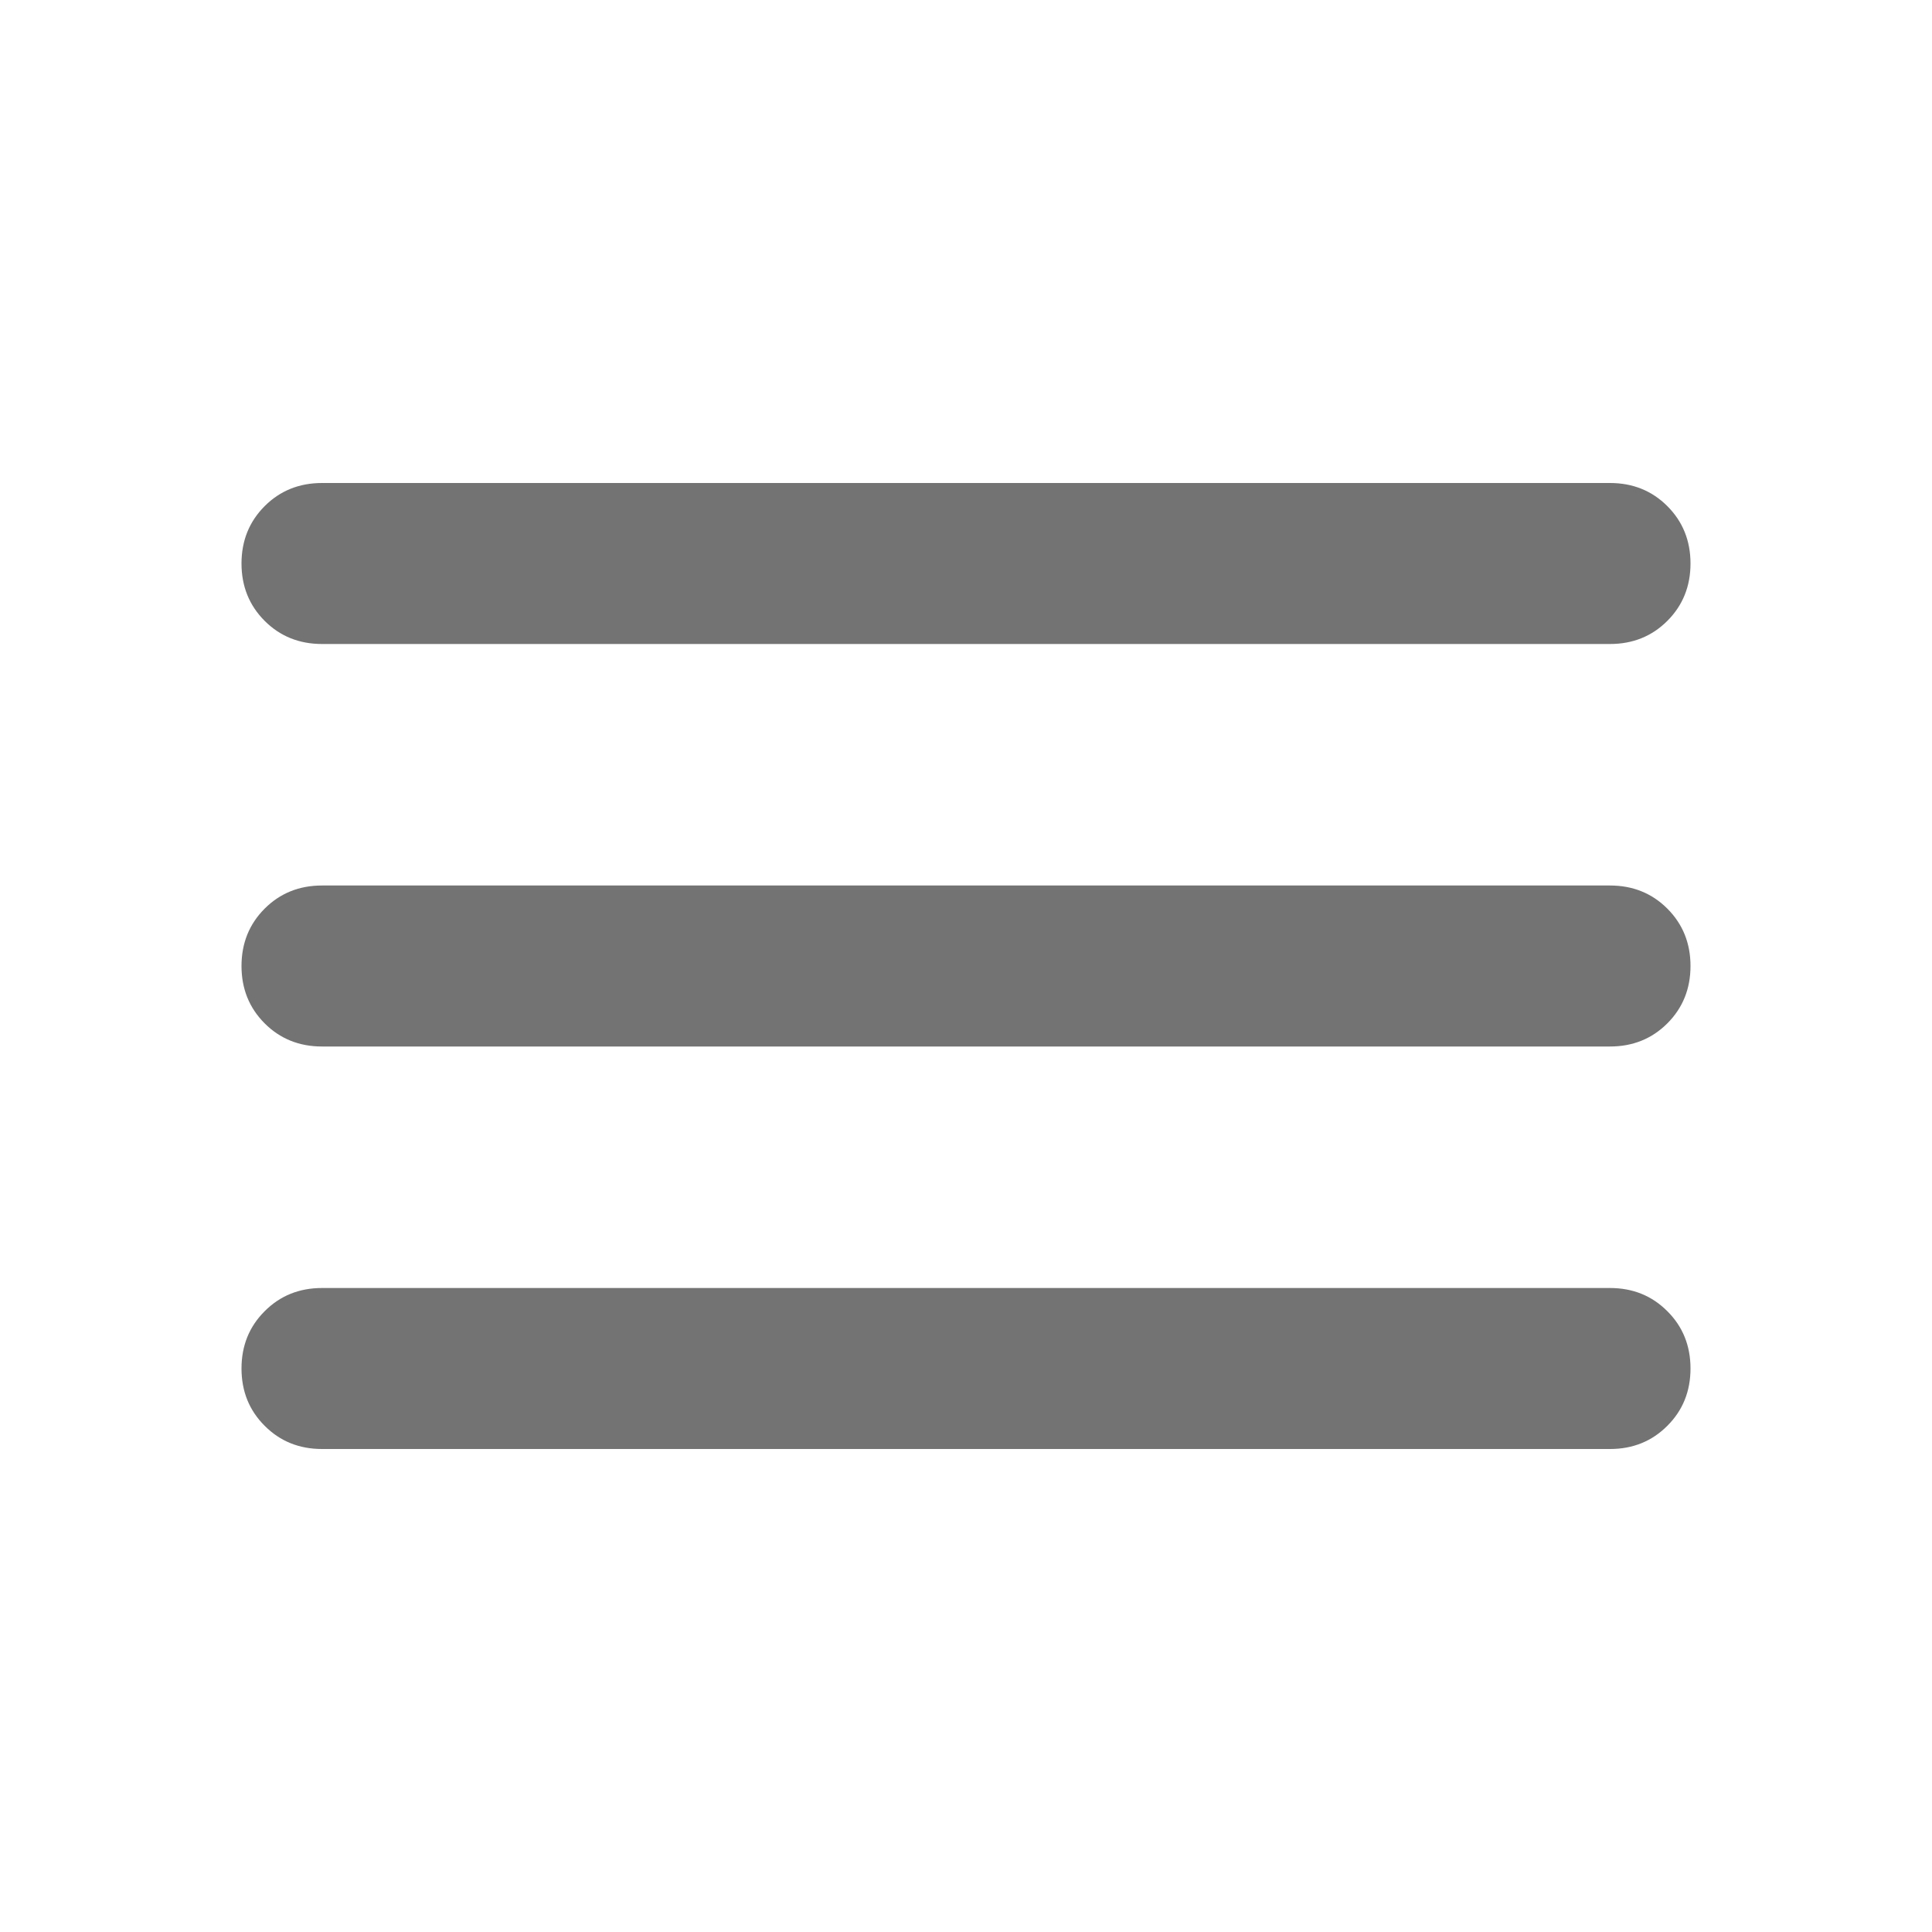
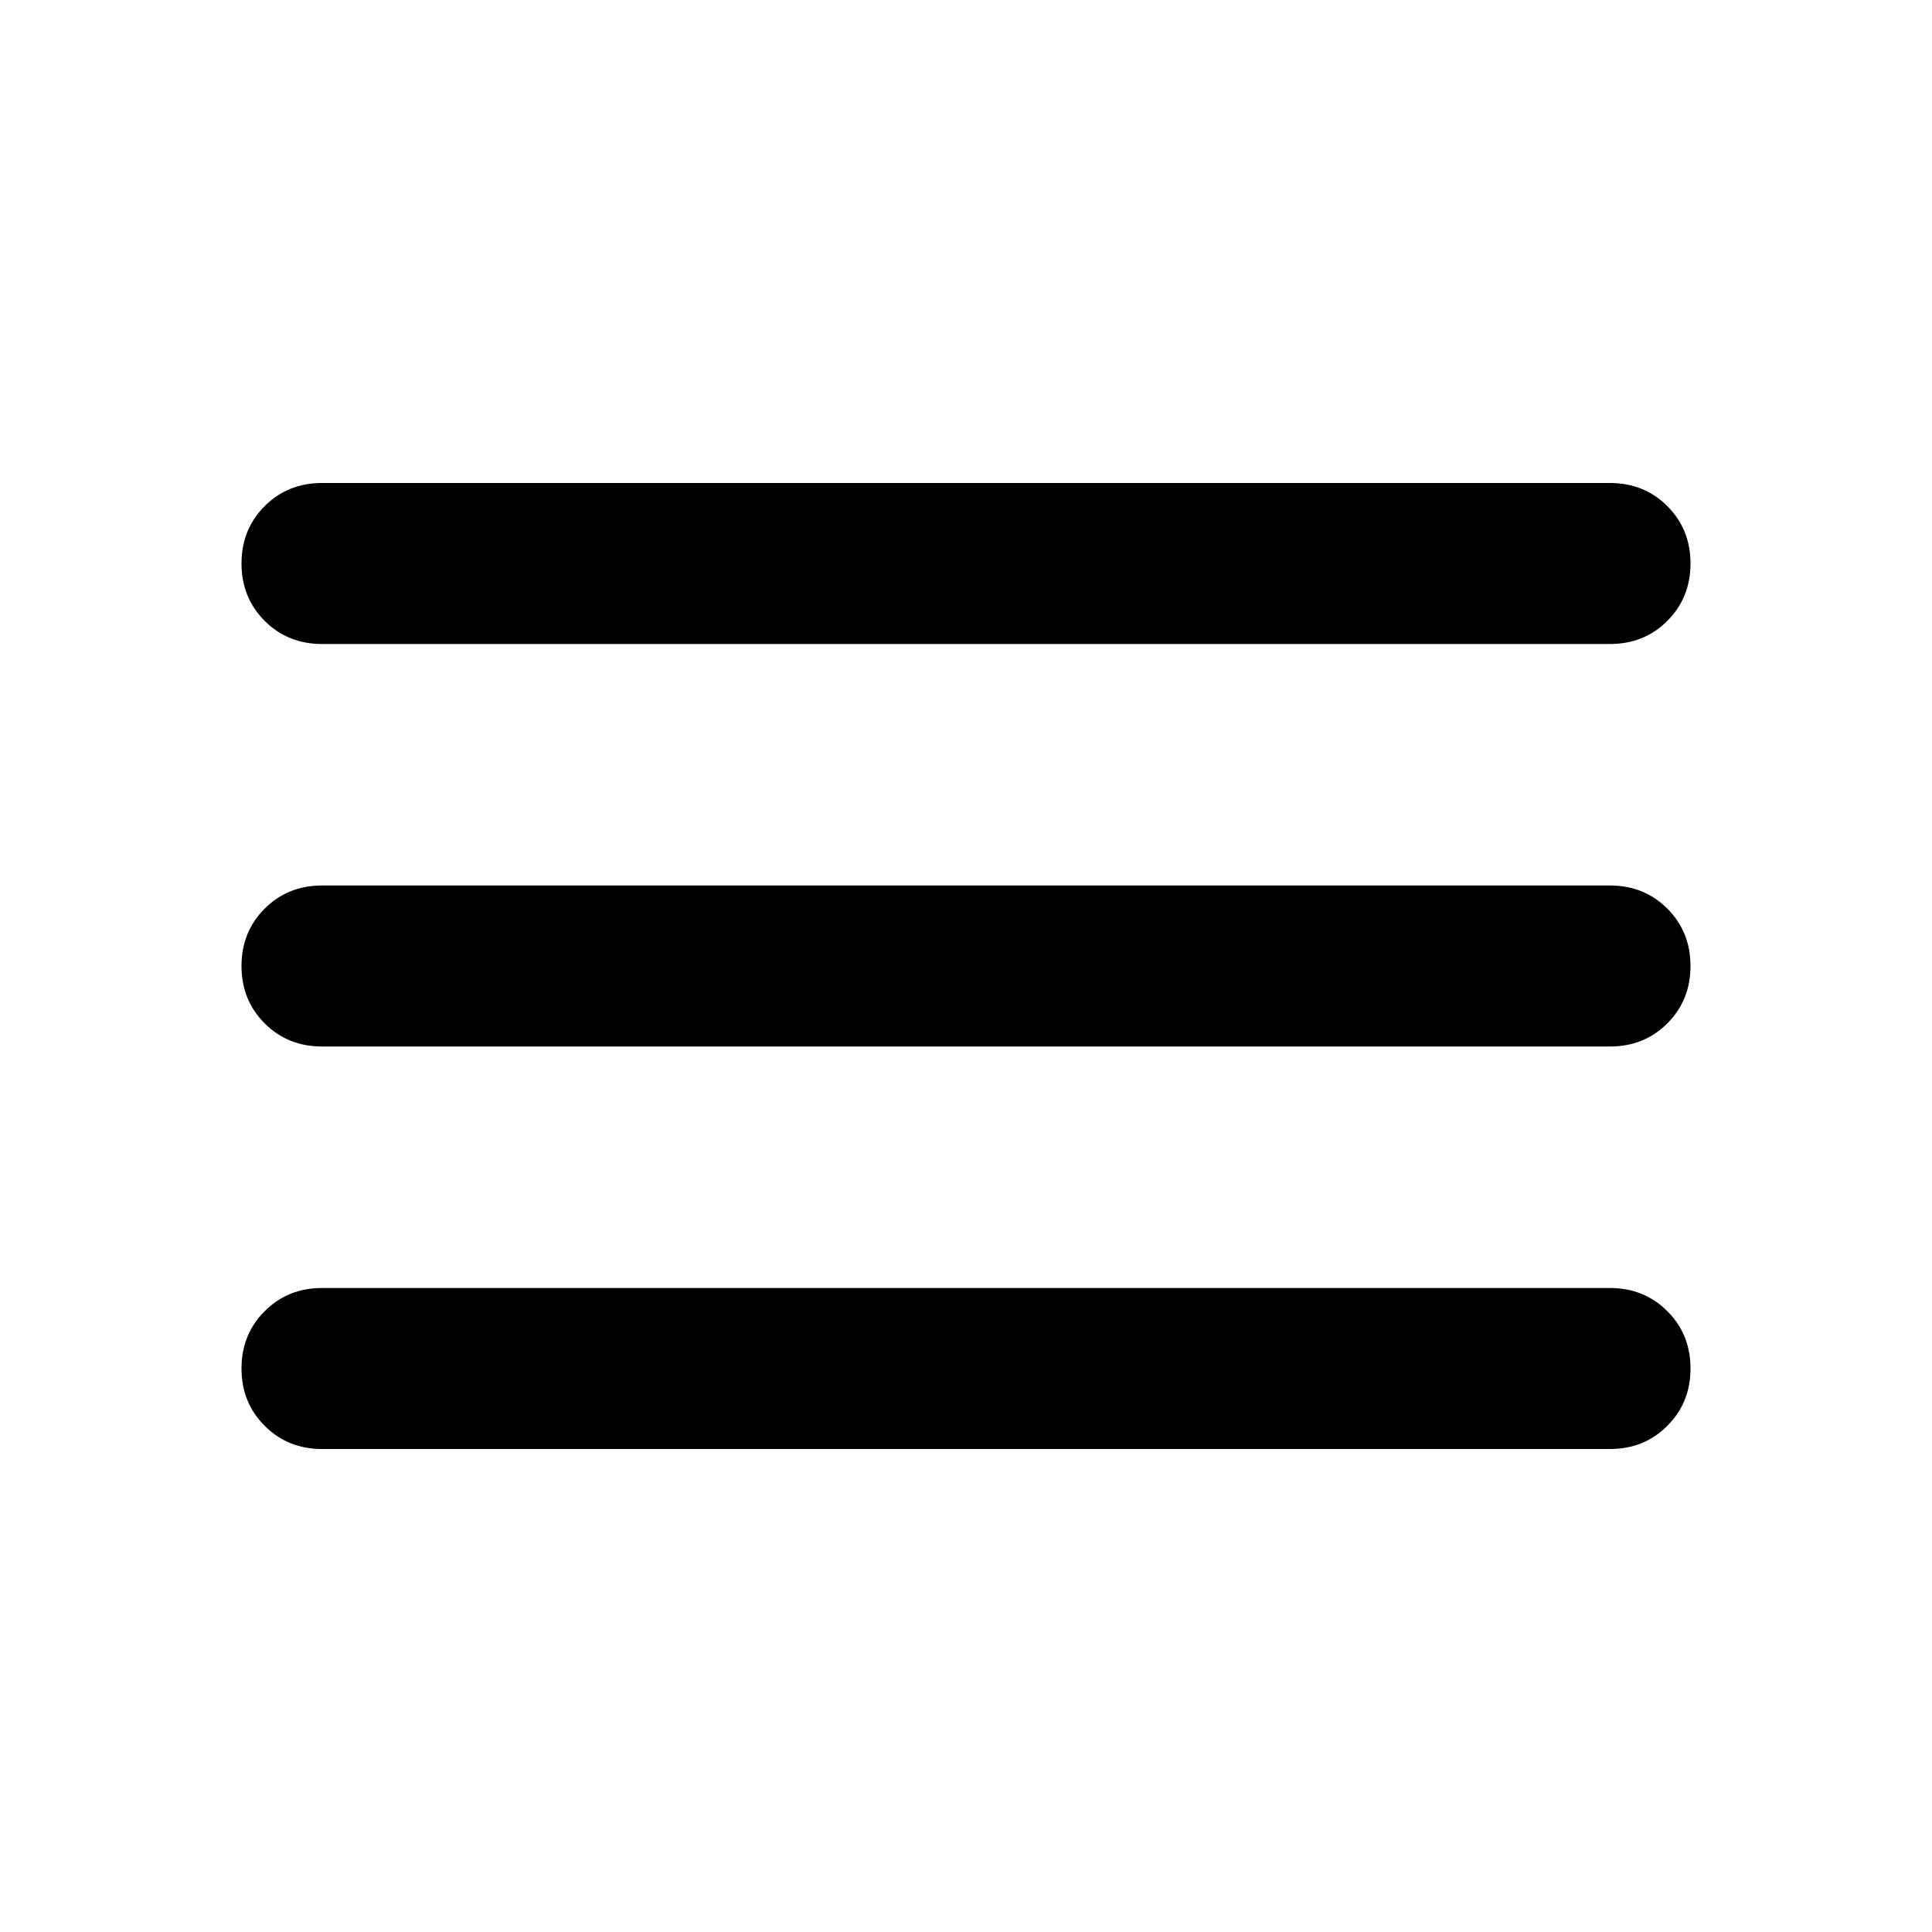
<svg xmlns="http://www.w3.org/2000/svg" width="24" height="24" viewBox="0 0 24 24" fill="none">
-   <path d="M4 18C3.717 18 3.479 17.904 3.288 17.712C3.096 17.521 3 17.283 3 17C3 16.717 3.096 16.479 3.288 16.288C3.479 16.096 3.717 16 4 16H20C20.283 16 20.521 16.096 20.712 16.288C20.904 16.479 21 16.717 21 17C21 17.283 20.904 17.521 20.712 17.712C20.521 17.904 20.283 18 20 18H4ZM4 13C3.717 13 3.479 12.904 3.288 12.713C3.096 12.521 3 12.283 3 12C3 11.717 3.096 11.479 3.288 11.287C3.479 11.096 3.717 11 4 11H20C20.283 11 20.521 11.096 20.712 11.287C20.904 11.479 21 11.717 21 12C21 12.283 20.904 12.521 20.712 12.713C20.521 12.904 20.283 13 20 13H4ZM4 8C3.717 8 3.479 7.904 3.288 7.713C3.096 7.521 3 7.283 3 7C3 6.717 3.096 6.479 3.288 6.287C3.479 6.096 3.717 6 4 6H20C20.283 6 20.521 6.096 20.712 6.287C20.904 6.479 21 6.717 21 7C21 7.283 20.904 7.521 20.712 7.713C20.521 7.904 20.283 8 20 8H4Z" fill="#737373" />
+   <path d="M4 18C3.717 18 3.479 17.904 3.288 17.712C3.096 17.521 3 17.283 3 17C3 16.717 3.096 16.479 3.288 16.288C3.479 16.096 3.717 16 4 16H20C20.283 16 20.521 16.096 20.712 16.288C20.904 16.479 21 16.717 21 17C21 17.283 20.904 17.521 20.712 17.712C20.521 17.904 20.283 18 20 18H4ZM4 13C3.717 13 3.479 12.904 3.288 12.713C3.096 12.521 3 12.283 3 12C3 11.717 3.096 11.479 3.288 11.287C3.479 11.096 3.717 11 4 11H20C20.283 11 20.521 11.096 20.712 11.287C20.904 11.479 21 11.717 21 12C21 12.283 20.904 12.521 20.712 12.713C20.521 12.904 20.283 13 20 13H4ZM4 8C3.717 8 3.479 7.904 3.288 7.713C3.096 7.521 3 7.283 3 7C3 6.717 3.096 6.479 3.288 6.287C3.479 6.096 3.717 6 4 6H20C20.283 6 20.521 6.096 20.712 6.287C20.904 6.479 21 6.717 21 7C21 7.283 20.904 7.521 20.712 7.713C20.521 7.904 20.283 8 20 8H4Z" fill="currentColor" />
</svg>
